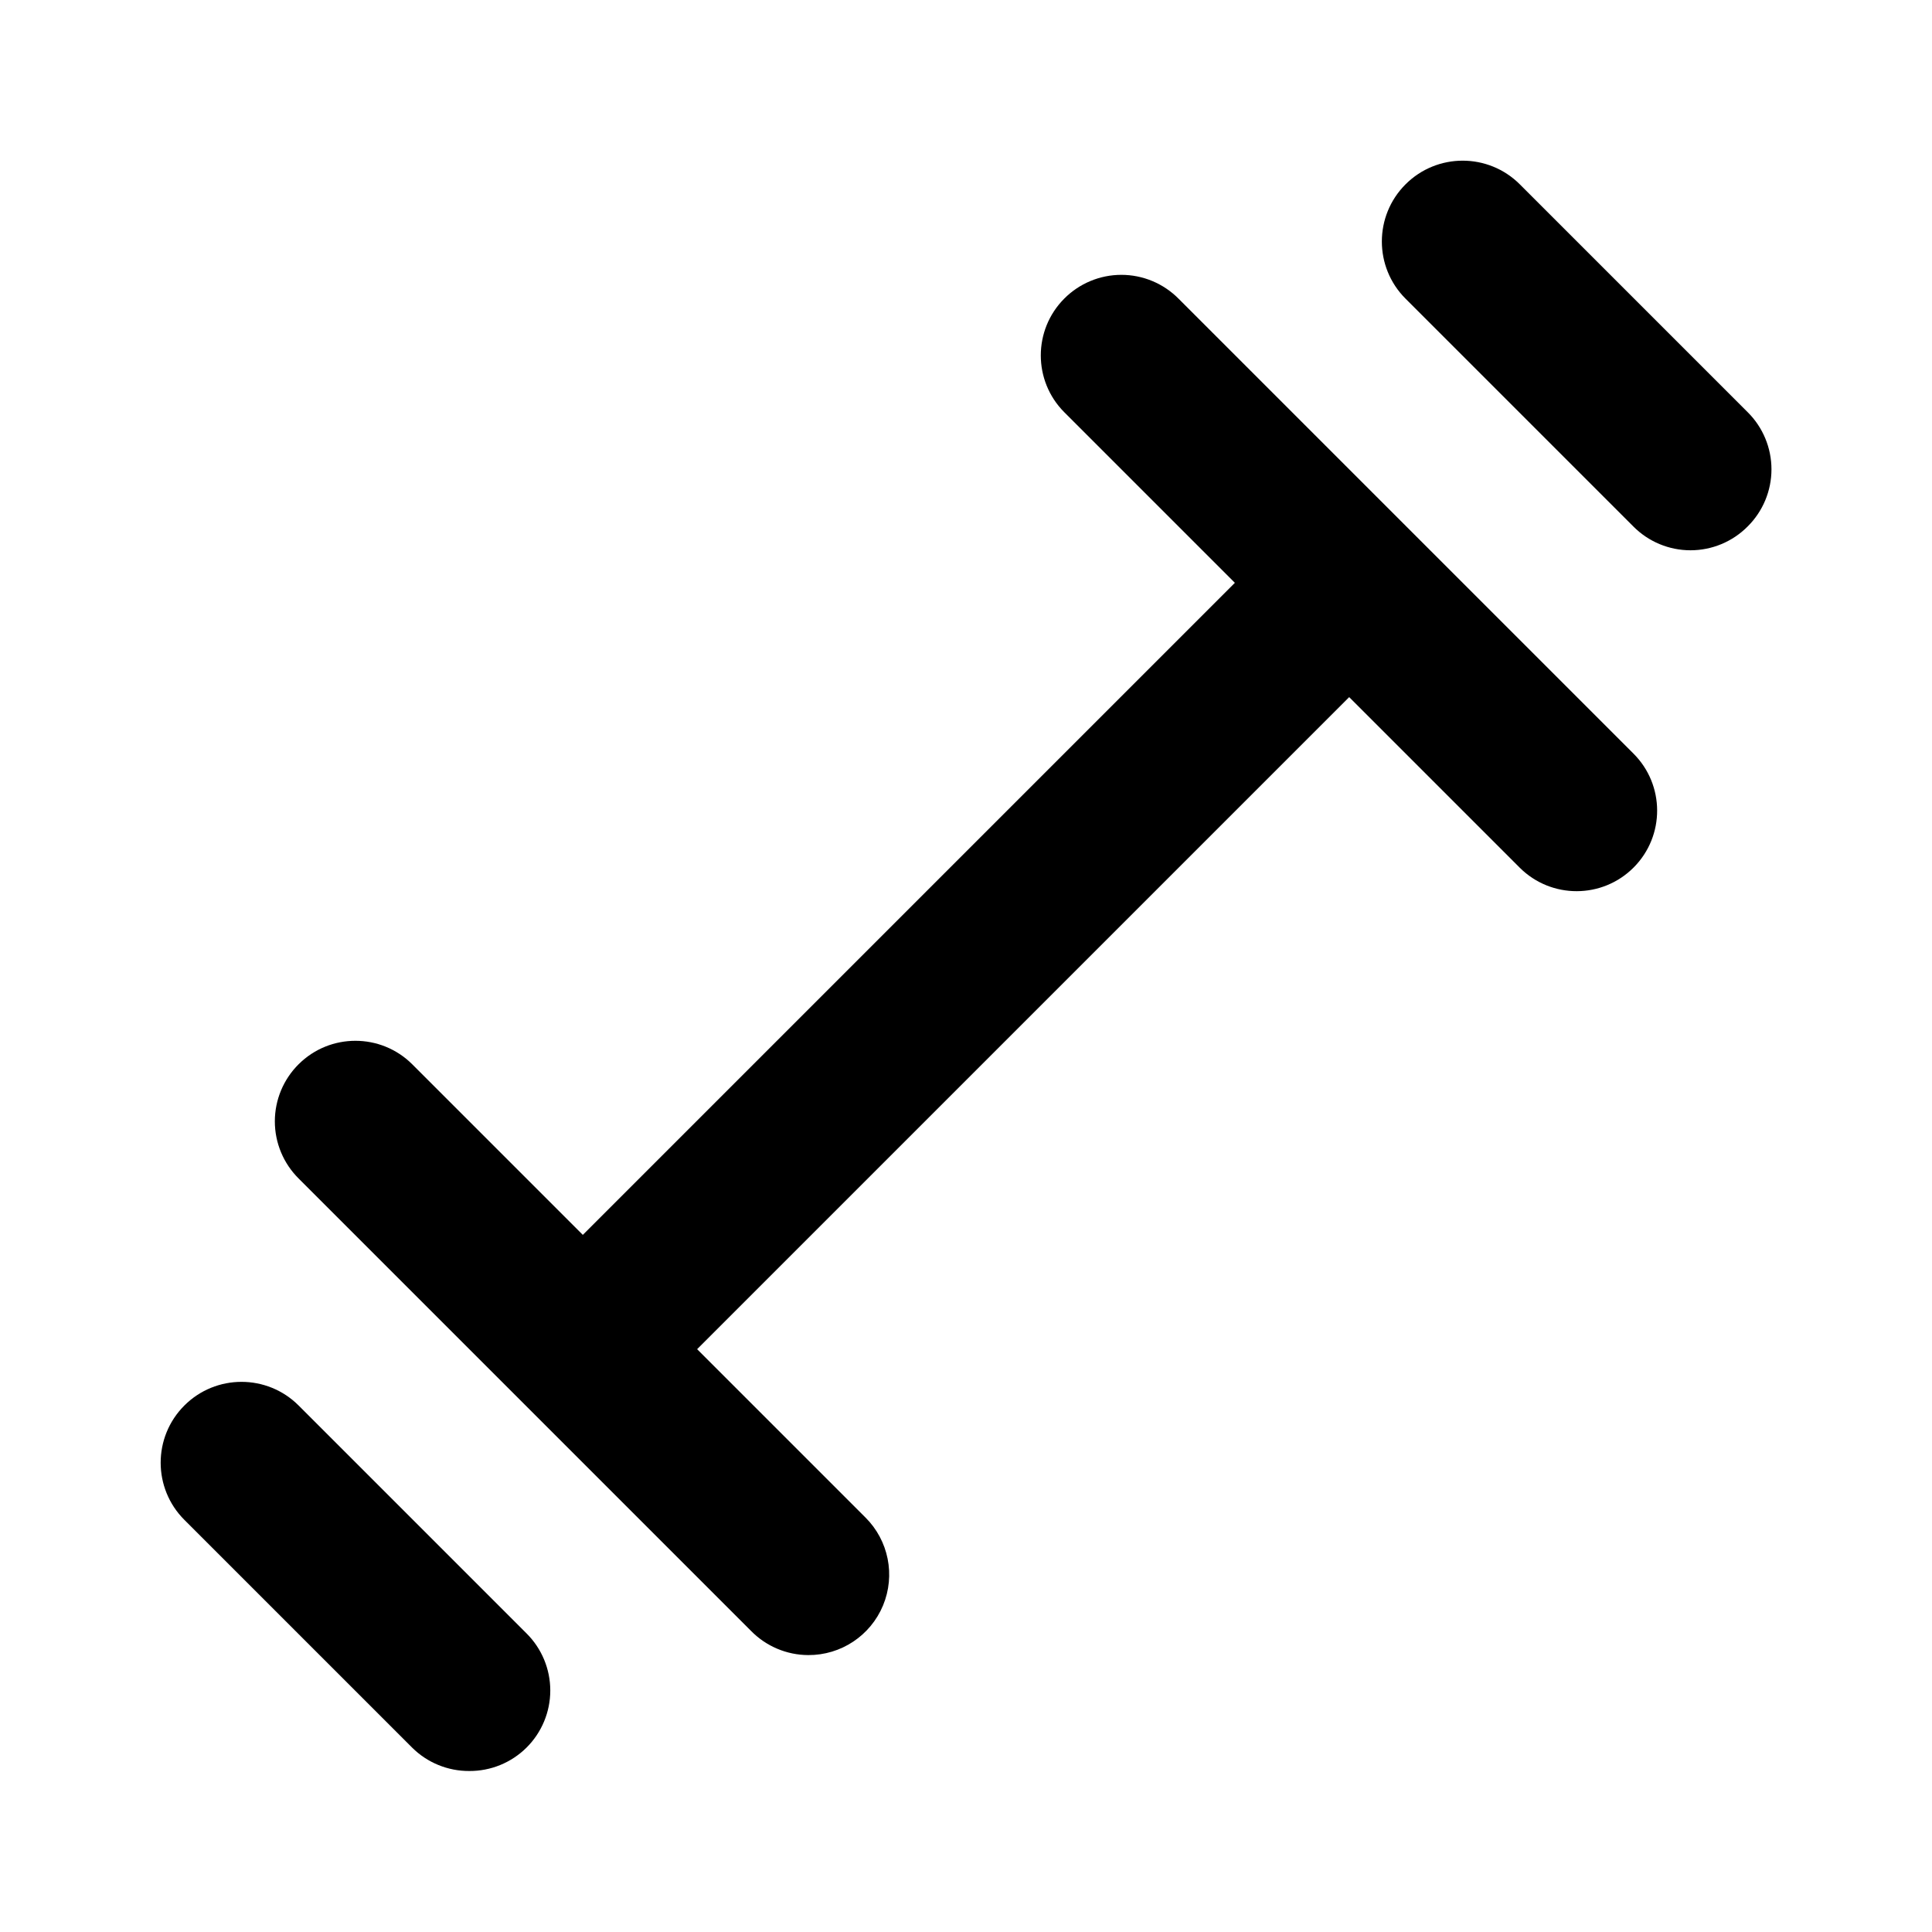
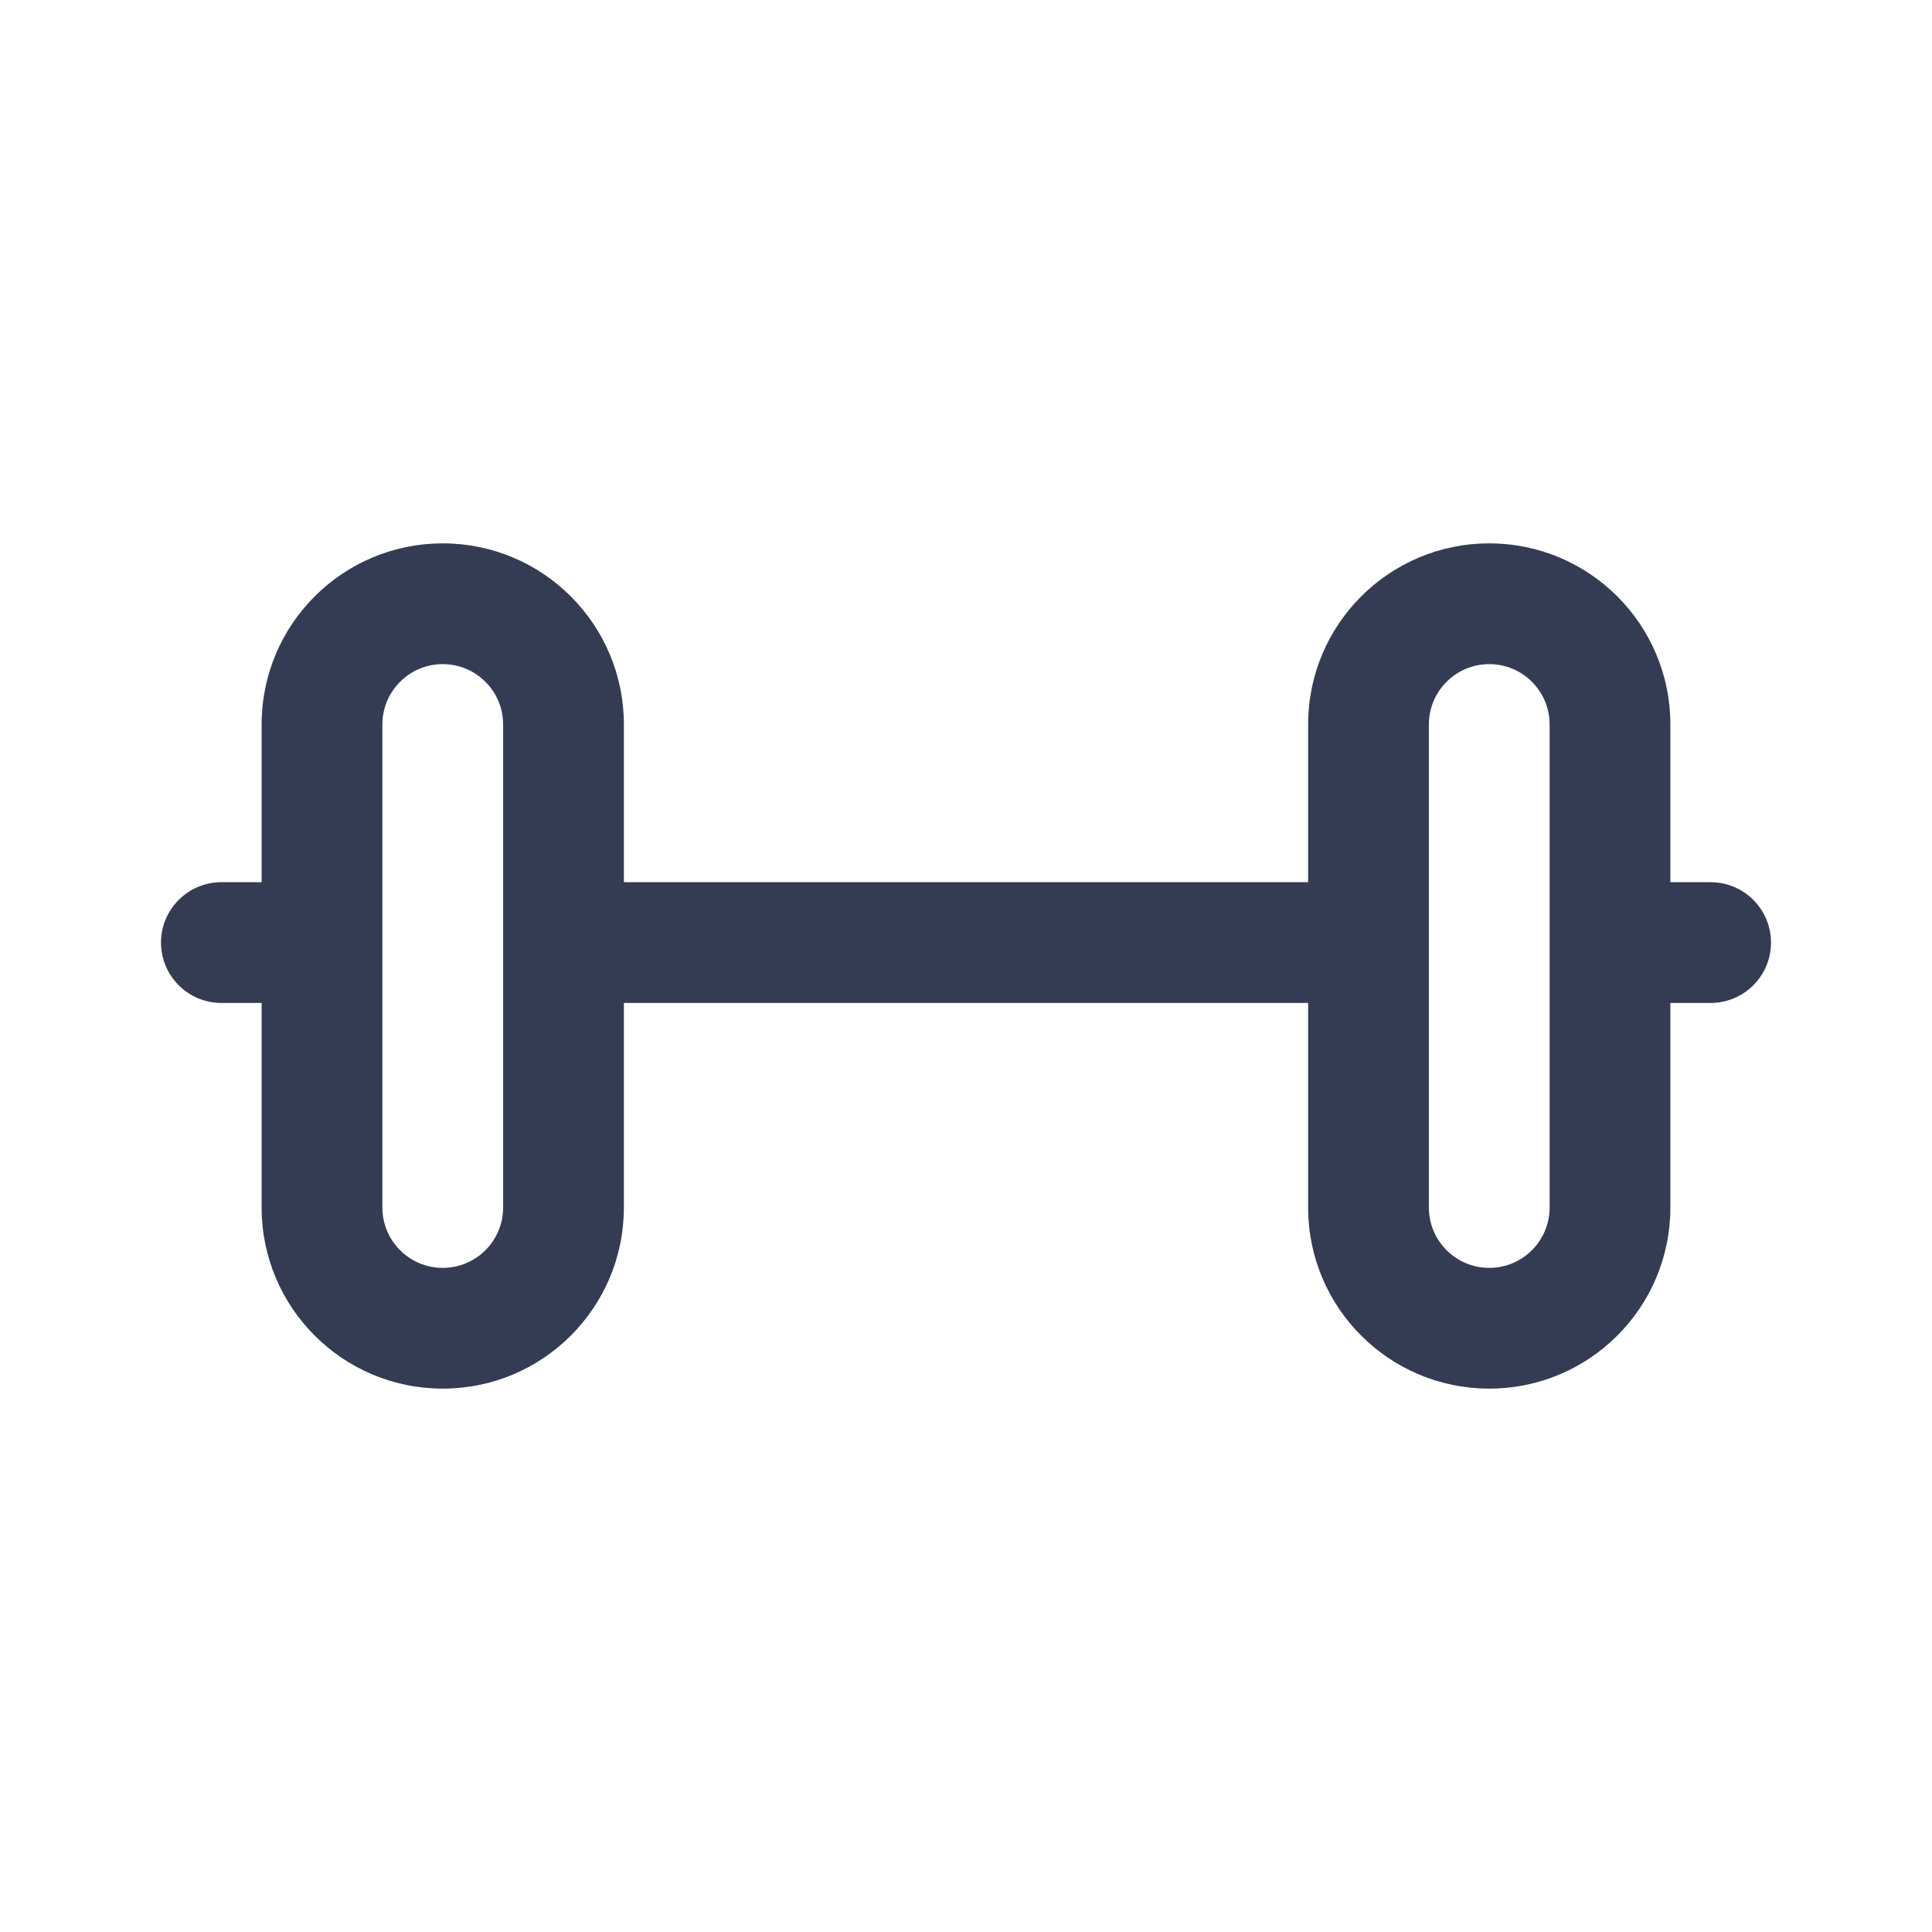
- <svg xmlns="http://www.w3.org/2000/svg" width="24" height="24" viewBox="0 0 24 24">
-   <path fill="#000000" d="m17.48 6.55l-2.84-2.84a1 1 0 0 0-1.42 0a1 1 0 0 0 0 1.41l2.12 2.12l-8.1 8.1l-2.12-2.12a1 1 0 0 0-1.41 0a1 1 0 0 0 0 1.42l2.81 2.81l2.81 2.81a1 1 0 0 0 .71.3a1 1 0 0 0 .71-1.71l-2.09-2.09l8.1-8.1l2.12 2.12a1 1 0 1 0 1.41-1.42ZM3.71 17.46a1 1 0 0 0-1.42 1.42l2.83 2.83a1 1 0 0 0 .71.29a1 1 0 0 0 .71-.29a1 1 0 0 0 0-1.42Zm18-12.34l-2.83-2.83a1 1 0 0 0-1.42 1.42l2.83 2.83a1 1 0 0 0 1.42 0a1 1 0 0 0 0-1.42Z" />
+ <svg xmlns="http://www.w3.org/2000/svg" width="24" height="24" viewBox="0 0 24 24" fill="none" transform="rotate(360 0 0)">
+   <path fill-rule="evenodd" clip-rule="evenodd" d="M3.25 9C3.25 7.757 4.257 6.75 5.5 6.75C6.743 6.75 7.75 7.757 7.75 9V10.959H16.25V9C16.25 7.757 17.257 6.75 18.5 6.75C19.743 6.75 20.75 7.757 20.75 9V10.959H21.25C21.664 10.959 22 11.295 22 11.709C22 12.123 21.664 12.459 21.25 12.459H20.75V15C20.75 16.243 19.743 17.25 18.5 17.25C17.257 17.25 16.25 16.243 16.25 15V12.459H7.75V15C7.75 16.243 6.743 17.25 5.5 17.25C4.257 17.25 3.25 16.243 3.25 15V12.459H2.75C2.336 12.459 2 12.123 2 11.709C2 11.295 2.336 10.959 2.75 10.959H3.25V9ZM19.25 9C19.25 8.586 18.914 8.25 18.5 8.25C18.086 8.25 17.75 8.586 17.75 9V15C17.75 15.414 18.086 15.75 18.5 15.75C18.914 15.75 19.25 15.414 19.25 15V9ZM4.75 15V9C4.75 8.586 5.086 8.25 5.5 8.25C5.914 8.25 6.25 8.586 6.25 9V15C6.25 15.414 5.914 15.75 5.5 15.75C5.086 15.75 4.75 15.414 4.75 15Z" fill="#343C54" />
</svg>
